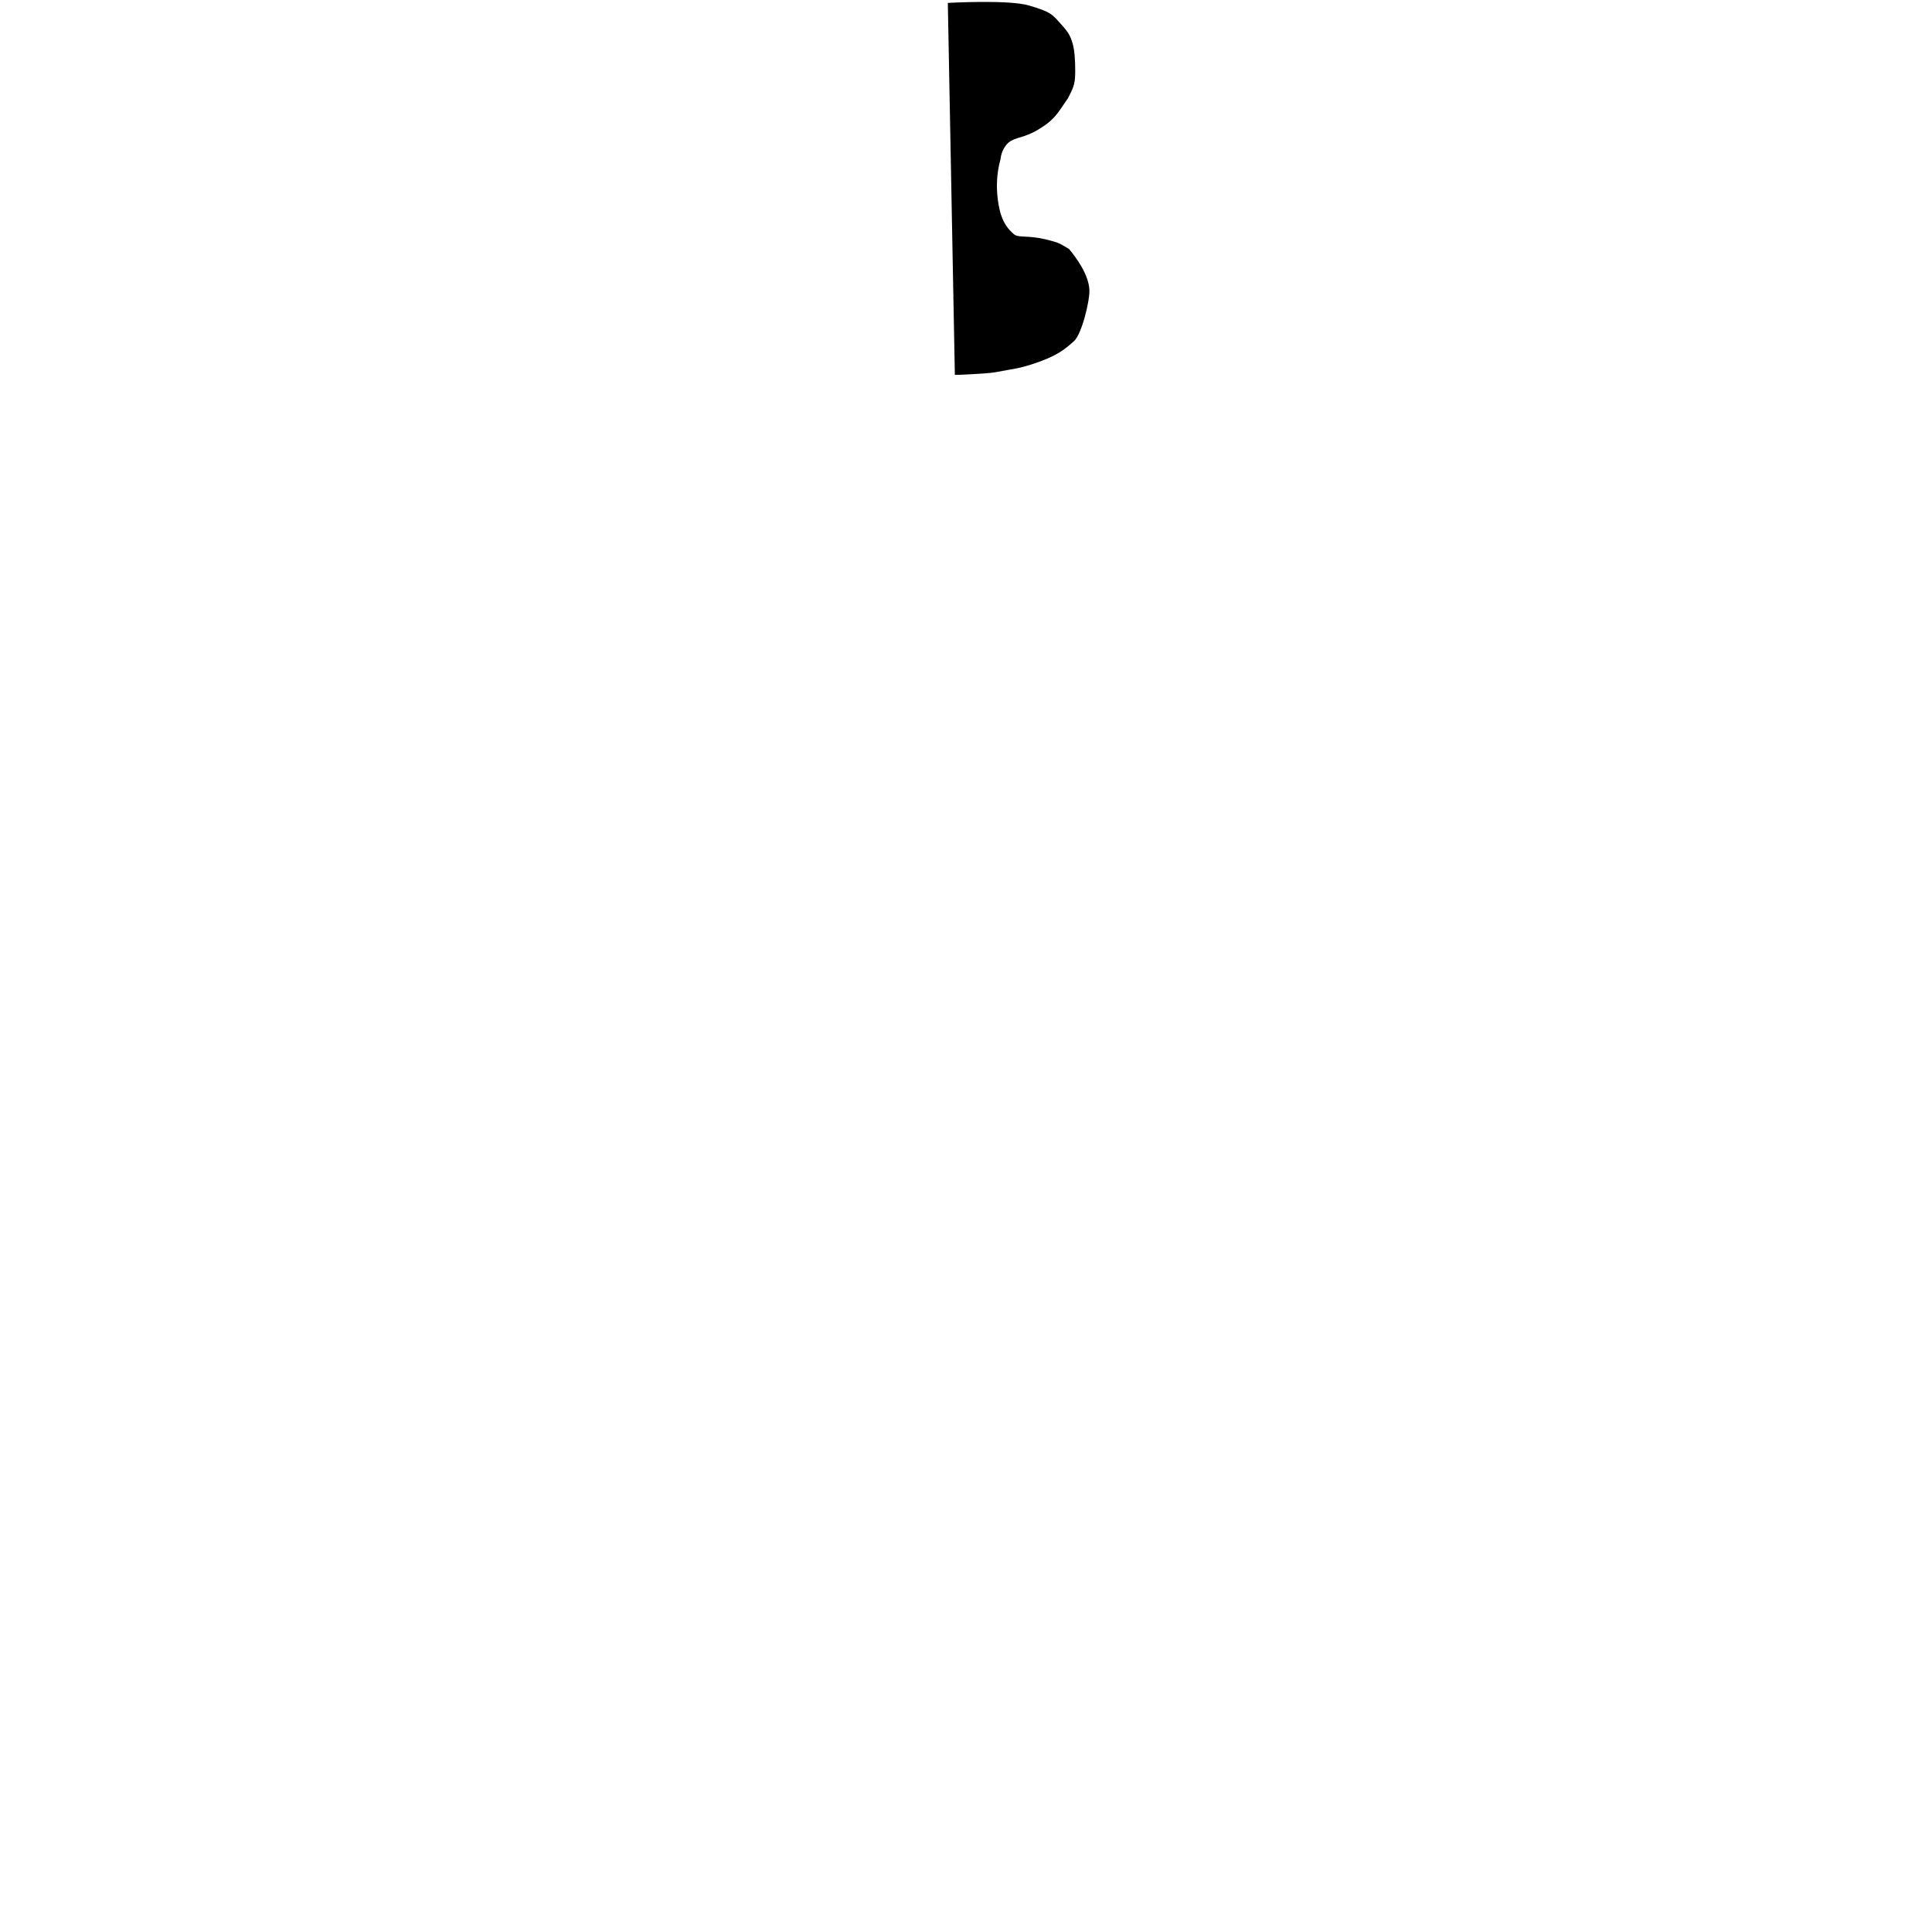
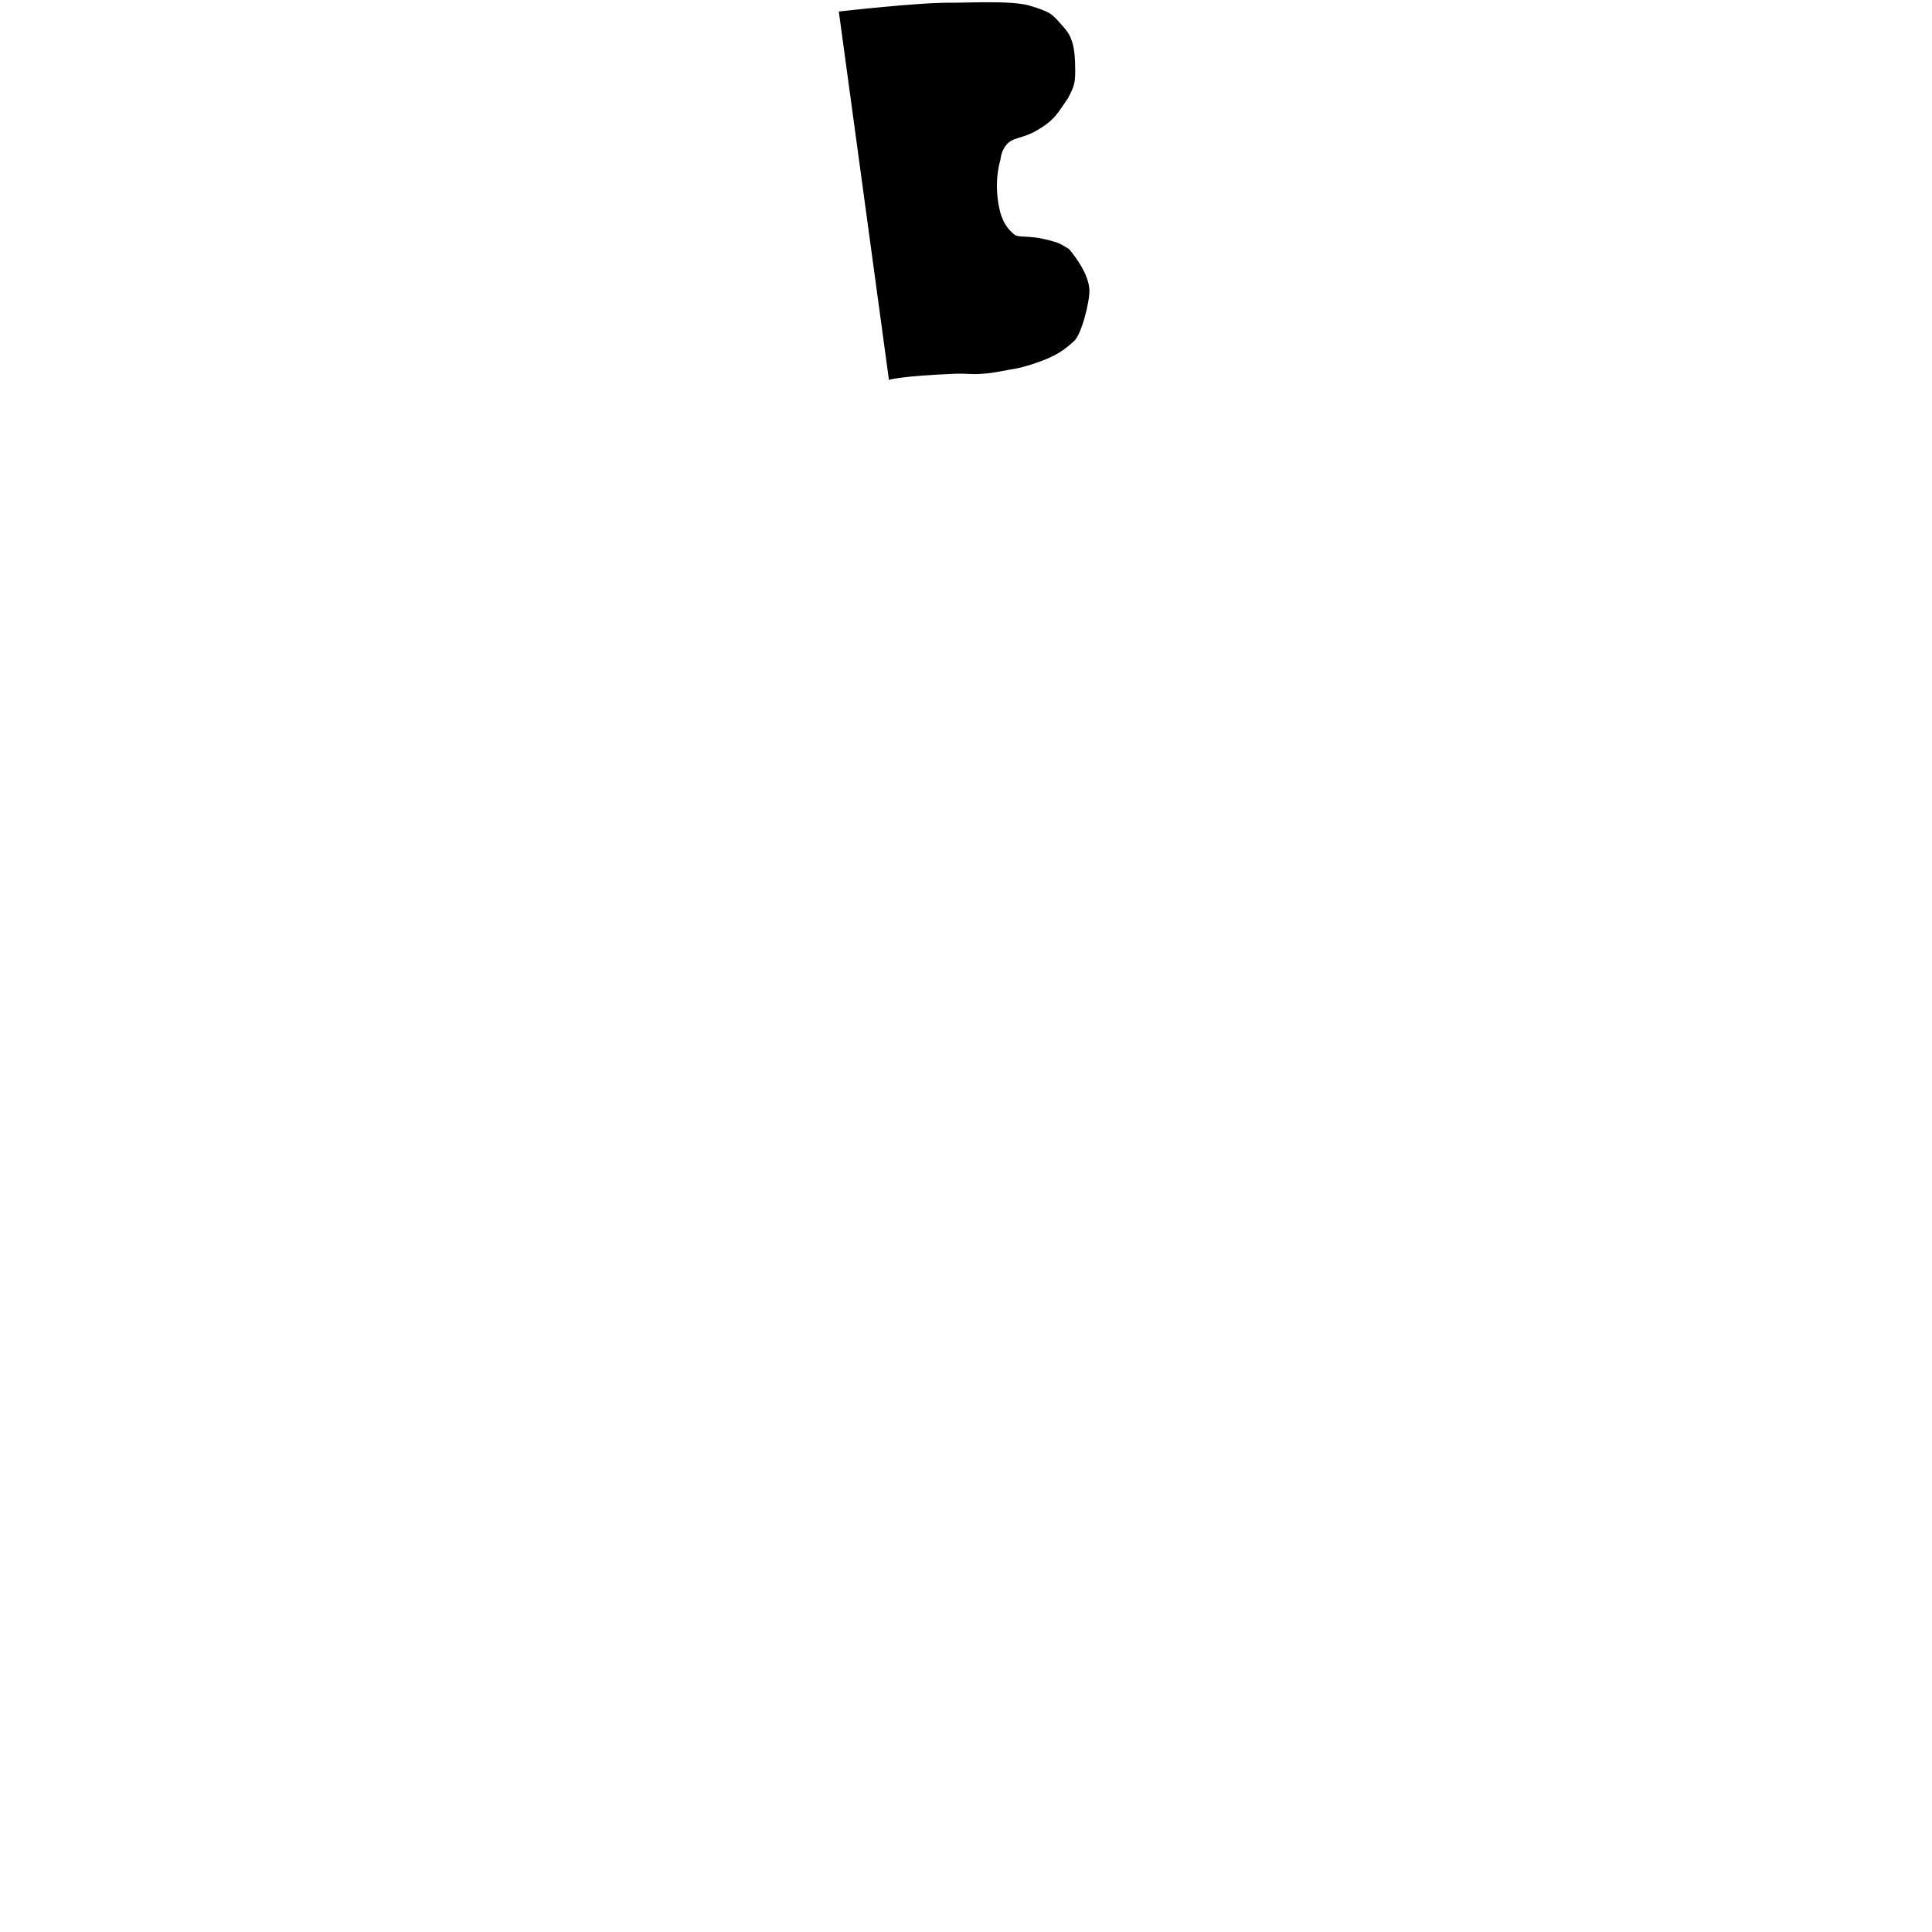
<svg xmlns="http://www.w3.org/2000/svg" id="skin" viewBox="0 0 1080 1080">
  <g id="bear">
-     <path d="m601.05,39.51c0-5.85-.31-11.2-1.47-15.29s-2.55-6.35-5.79-9.96c-5.75-6.4-5.98-7.45-18.49-11.17-11.49-3.42-45.46-1.46-45.46-1.46l3.93,207.88s-1.22.27,10.04-.36c2.94-.21,9.28-.44,12.99-1.14,10.36-2,11.95-1.77,20.18-4.42,13.66-4.43,17.97-8.05,23.44-12.95,4.28-3.84,8.87-22.66,8.56-28.64-.44-8.71-7.53-18.16-11.36-22.79-4.88-2.74-4.38-3.34-13.61-5.52s-14.71-.69-17.1-2.68c-3.54-2.95-5.76-6.2-7.38-11.07,0,0-4.87-14.52-.26-30.83.52-5.27,3.29-8.41,4.63-9.5,3.71-3.01,8.43-2.38,16.29-7.06,9.61-5.72,11.07-9.39,16.74-17.55,3.67-6.8,4.12-8.94,4.12-15.47Z" />
+     <path d="m601.05,39.51c0-5.85-.31-11.2-1.47-15.29s-2.55-6.35-5.79-9.96c-5.75-6.4-5.98-7.45-18.49-11.17-9.83-2.93-36.09-1.45-43.5-1.56-17.75-.27-62.9,4.91-62.9,4.91l28.02,205.9s6.57-2.2,37.3-3.43c4.81-.19,9.4.38,12.58.19,2.94-.18,6.29-.38,10-1.07,10.36-2,11.95-1.77,20.18-4.42,13.66-4.43,17.97-8.05,23.44-12.95,4.28-3.84,8.87-22.66,8.56-28.64-.44-8.71-7.53-18.16-11.36-22.79-4.88-2.74-4.38-3.34-13.61-5.52s-14.71-.69-17.1-2.68c-3.54-2.95-5.76-6.2-7.38-11.07,0,0-4.87-14.52-.26-30.83.52-5.27,3.29-8.41,4.63-9.5,3.71-3.01,8.43-2.38,16.29-7.06,9.61-5.72,11.07-9.39,16.74-17.55,3.67-6.8,4.12-8.94,4.12-15.47Z" />
  </g>
</svg>
